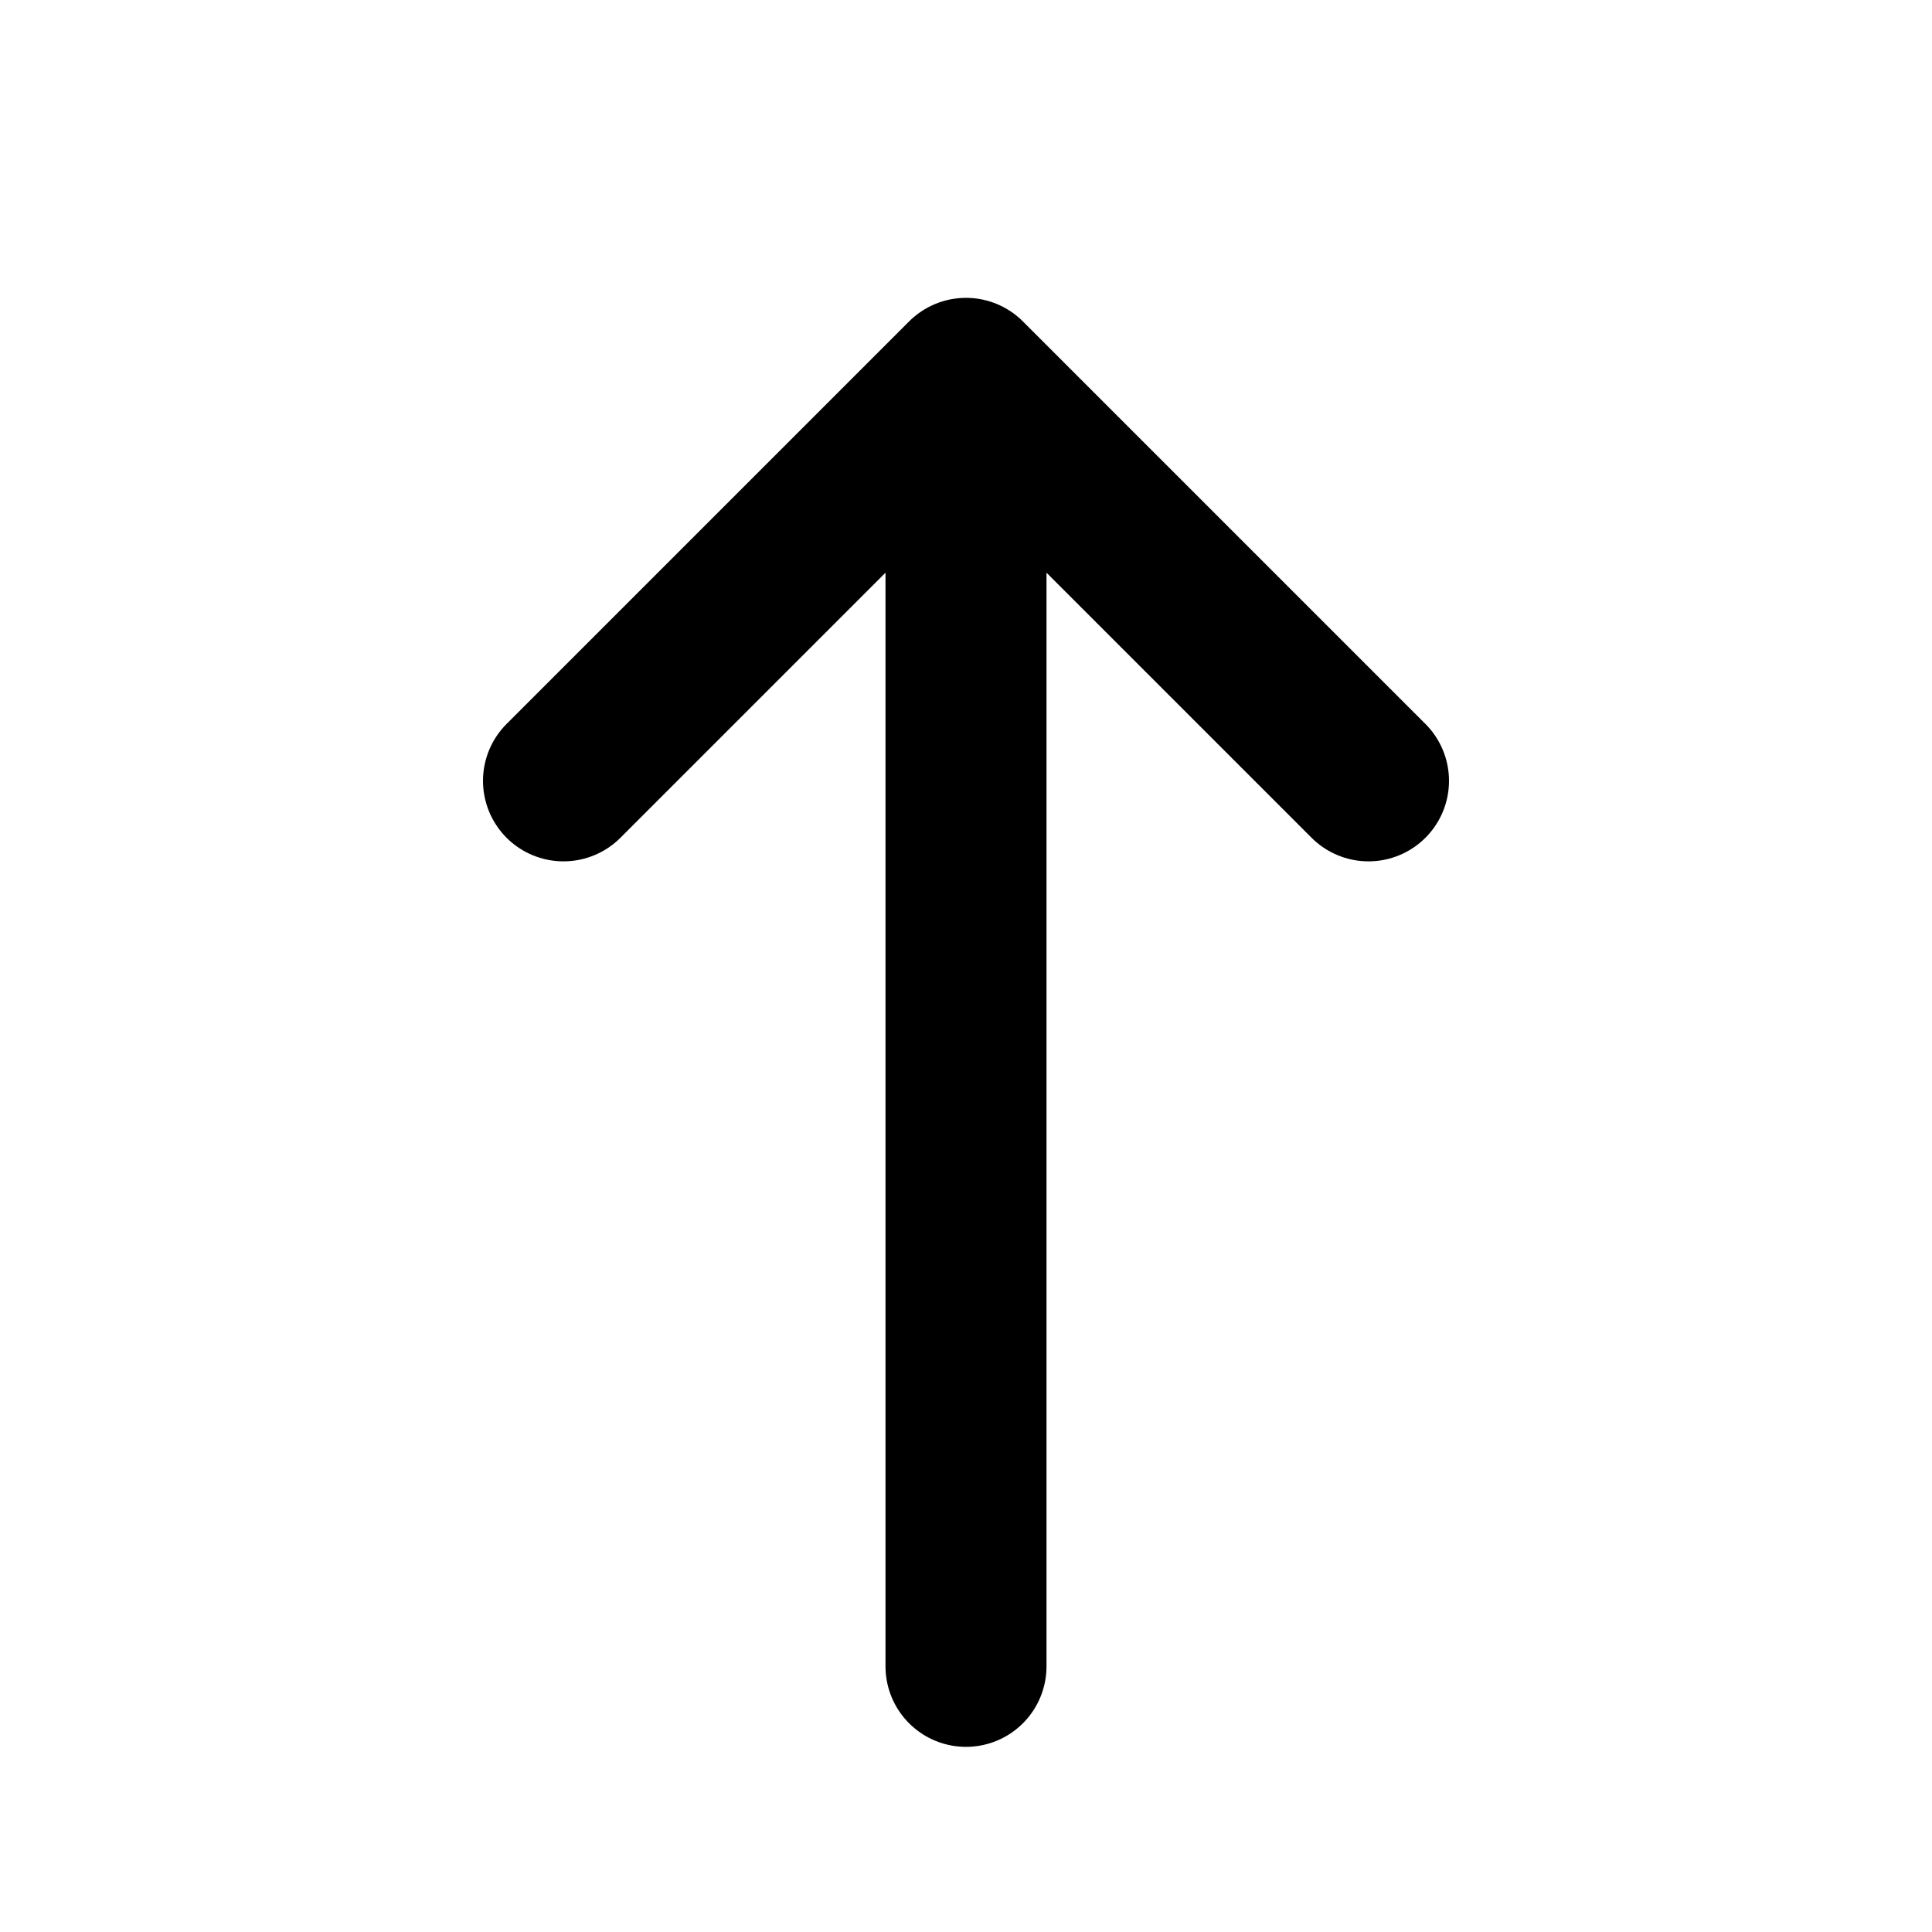
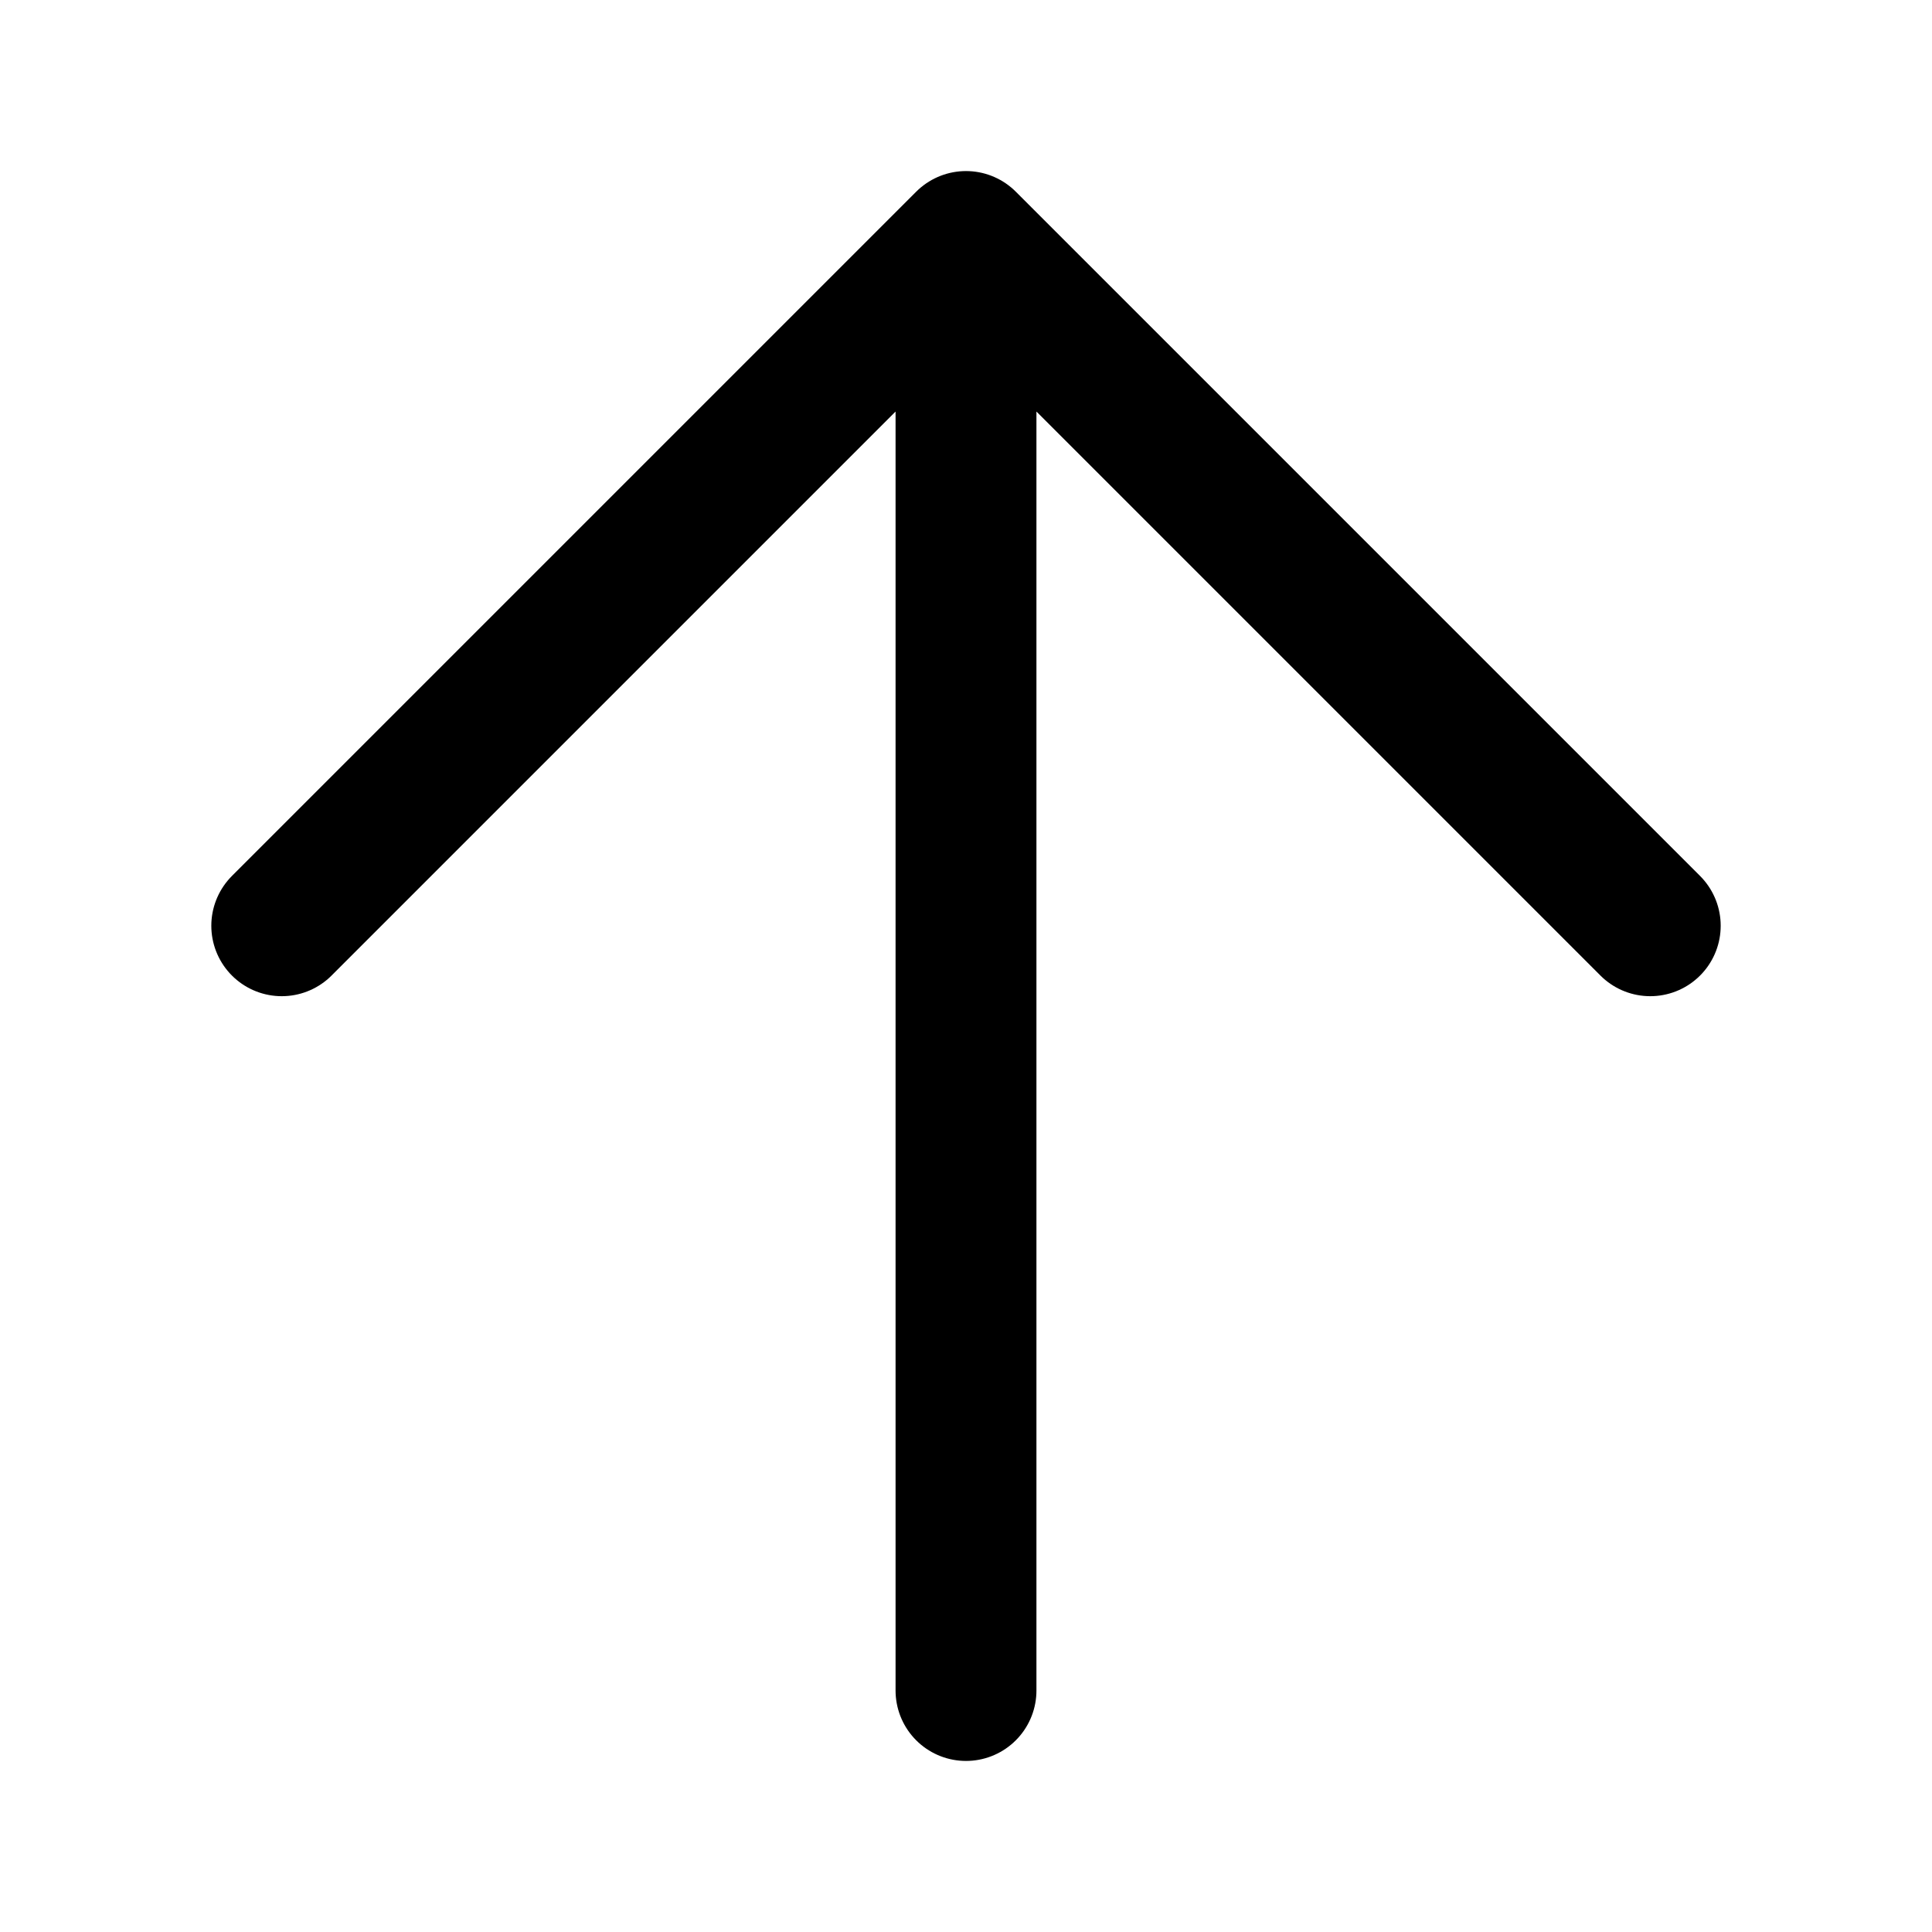
- <svg xmlns="http://www.w3.org/2000/svg" viewBox="0 0 24 24" width="24" height="24" fill="none">
-   <path d="M12 20.7L12 4.7M7 9.7L12 4.7L17 9.7" fill="none" stroke="currentColor" stroke-width="2" stroke-linecap="round" stroke-linejoin="round" />
+ <svg xmlns="http://www.w3.org/2000/svg" width="24" height="24" viewBox="0 0 24 24" stroke-width="1.75" fill="none">
+   <path d="M12 21L12 3M12 3L20.5 11.5M12 3L3.5 11.5" stroke="currentColor" stroke-linecap="round" stroke-linejoin="round" />
</svg>
